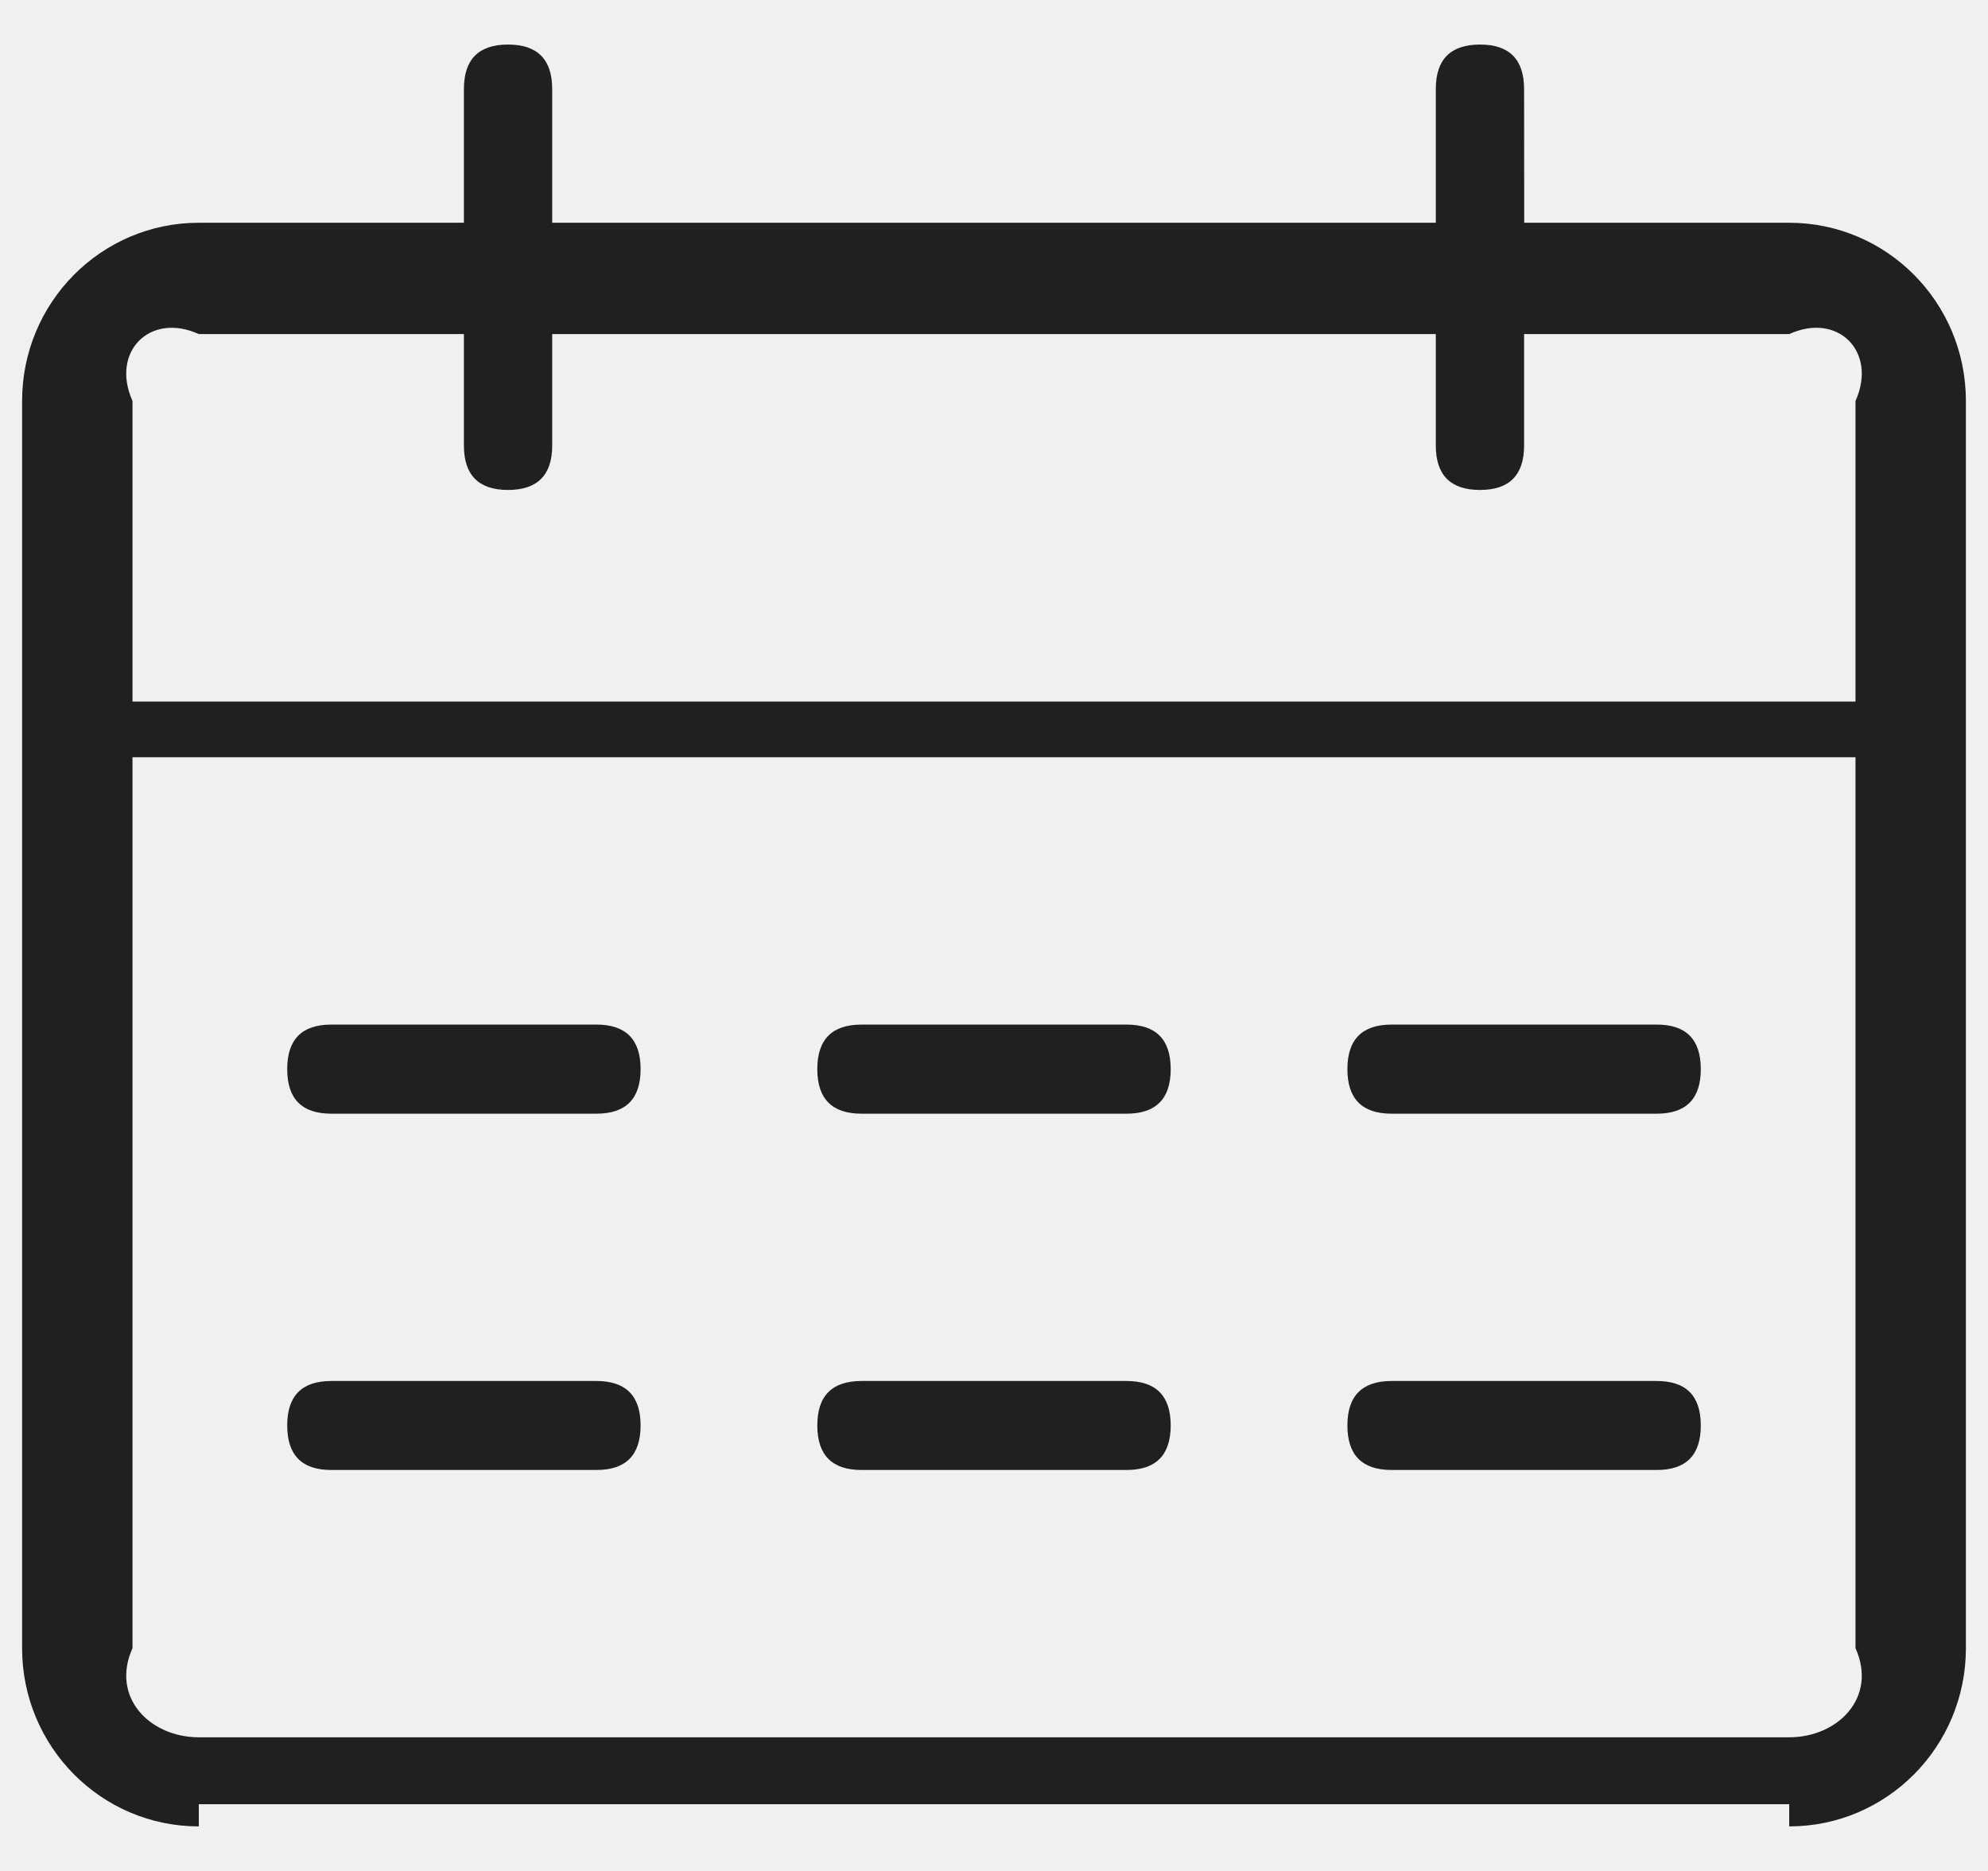
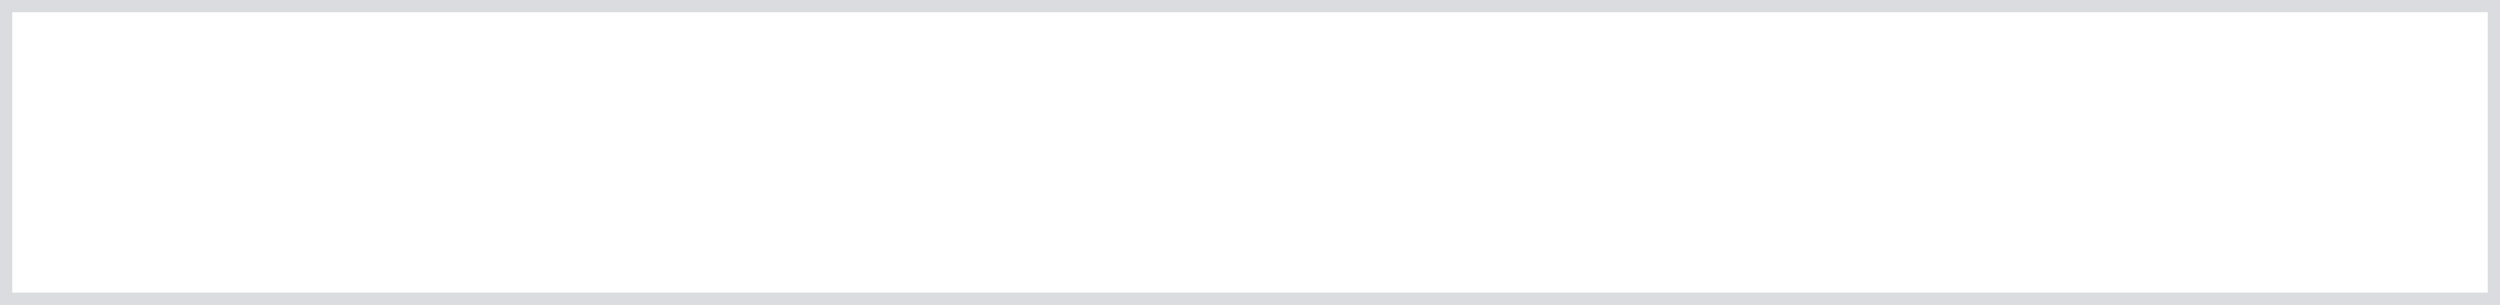
- <svg xmlns="http://www.w3.org/2000/svg" version="1.1" width="17px" height="16px">
-   <g transform="matrix(1 0 0 1 -899 -73 )">
-     <path d="M 4.722 1.905  L 12.278 1.905  L 12.278 0.762  C 12.278 0.508  12.404 0.381  12.656 0.381  C 12.907 0.381  13.033 0.508  13.033 0.762  L 13.034 1.905  L 15.3 1.905  C 16.135 1.905  16.811 2.587  16.811 3.429  L 16.811 14.095  C 16.811 14.937  16.135 15.619  15.3 15.619  C 15.3 15.619  15.3 15.619  15.3 15.429  L 1.7 15.429  C 1.7 15.619  1.7 15.619  1.7 15.619  C 0.865 15.619  0.189 14.937  0.189 14.095  L 0.189 3.429  C 0.189 2.587  0.865 1.905  1.7 1.905  L 3.967 1.905  L 3.967 0.762  C 3.967 0.508  4.093 0.381  4.344 0.381  C 4.596 0.381  4.722 0.508  4.722 0.762  L 4.722 1.905  Z M 15.3 14.857  C 15.717 14.857  16.056 14.516  15.867 14.095  L 15.867 6.476  L 1.133 6.476  L 1.133 14.095  C 0.944 14.516  1.283 14.857  1.7 14.857  L 15.3 14.857  Z M 12.278 3.81  L 12.278 2.857  L 4.722 2.857  L 4.722 3.81  C 4.722 4.063  4.596 4.19  4.344 4.19  C 4.093 4.19  3.967 4.063  3.967 3.81  L 3.967 2.857  L 1.7 2.857  C 1.283 2.667  0.944 3.008  1.133 3.429  L 1.133 6  L 15.867 6  L 15.867 3.429  C 16.056 3.008  15.717 2.667  15.3 2.857  L 13.033 2.857  L 13.033 3.81  C 13.033 4.063  12.907 4.19  12.656 4.19  C 12.404 4.19  12.278 4.063  12.278 3.81  Z M 5.478 9.143  C 5.478 9.397  5.352 9.524  5.1 9.524  L 2.833 9.524  C 2.581 9.524  2.456 9.397  2.456 9.143  C 2.456 8.889  2.581 8.762  2.833 8.762  L 5.1 8.762  C 5.352 8.762  5.478 8.889  5.478 9.143  Z M 9.633 9.524  L 7.367 9.524  C 7.115 9.524  6.989 9.397  6.989 9.143  C 6.989 8.889  7.115 8.762  7.367 8.762  L 9.633 8.762  C 9.885 8.762  10.011 8.889  10.011 9.143  C 10.011 9.397  9.885 9.524  9.633 9.524  Z M 11.9 9.524  C 11.648 9.524  11.522 9.397  11.522 9.143  C 11.522 8.889  11.648 8.762  11.9 8.762  L 14.167 8.762  C 14.419 8.762  14.544 8.889  14.544 9.143  C 14.544 9.397  14.419 9.524  14.167 9.524  L 11.9 9.524  Z M 2.456 12.19  C 2.456 11.937  2.581 11.81  2.833 11.81  L 5.1 11.81  C 5.352 11.81  5.478 11.937  5.478 12.19  C 5.478 12.444  5.352 12.571  5.1 12.571  L 2.833 12.571  C 2.581 12.571  2.456 12.444  2.456 12.19  Z M 7.367 11.81  L 9.633 11.81  C 9.885 11.81  10.011 11.937  10.011 12.19  C 10.011 12.444  9.885 12.571  9.633 12.571  L 7.367 12.571  C 7.115 12.571  6.989 12.444  6.989 12.19  C 6.989 11.937  7.115 11.81  7.367 11.81  Z M 14.167 11.81  C 14.419 11.81  14.544 11.937  14.544 12.19  C 14.544 12.444  14.419 12.571  14.167 12.571  L 11.9 12.571  C 11.648 12.571  11.522 12.444  11.522 12.19  C 11.522 11.937  11.648 11.81  11.9 11.81  L 14.167 11.81  Z " fill-rule="nonzero" fill="#000000" stroke="none" fill-opacity="0.867" transform="matrix(1 0 0 1 899 73 )" />
-   </g>
+ <svg xmlns="http://www.w3.org/2000/svg" version="1.1" width="205px" height="25px" viewBox="716 68  205 25">
+   <path d="M 717 69  L 920 69  L 920 92  L 717 92  L 717 69  Z " fill-rule="nonzero" fill="#ffffff" stroke="none" />
+   <path d="M 716.5 68.5  L 920.5 68.5  L 920.5 92.5  L 716.5 92.5  L 716.5 68.5  Z " stroke-width="1" stroke="#dadce0" fill="none" stroke-opacity="0.996" />
</svg>
